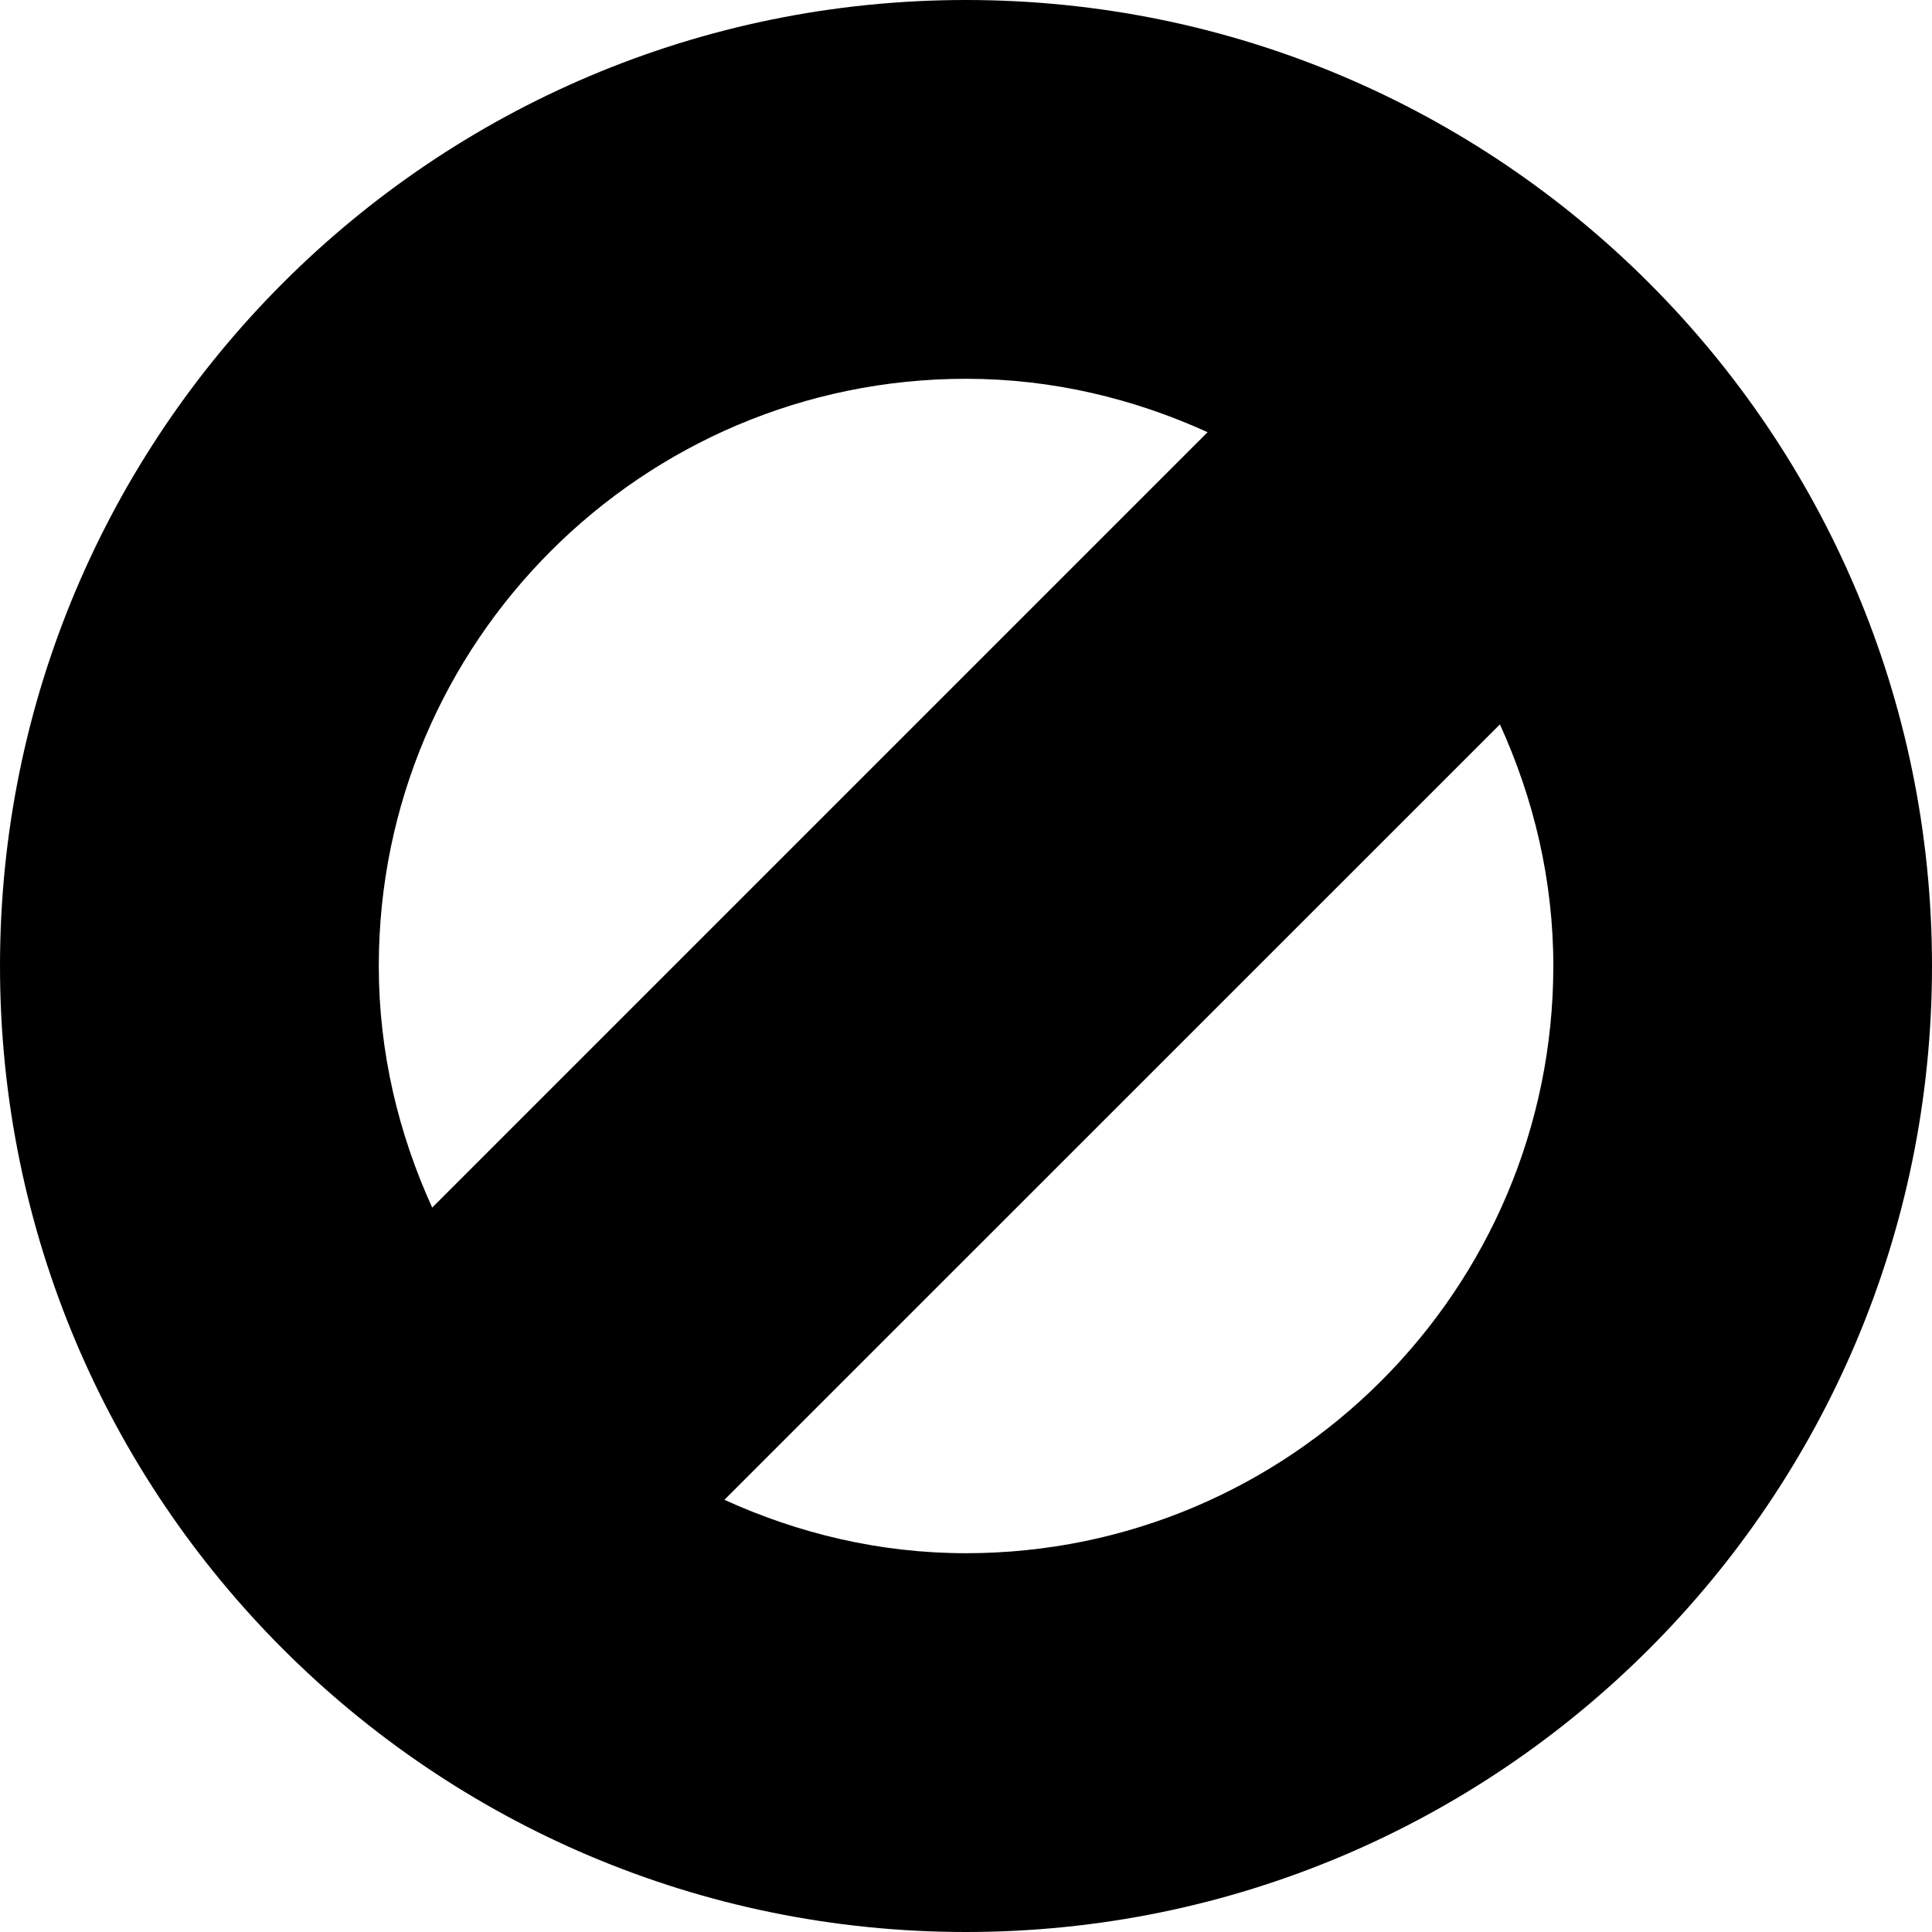
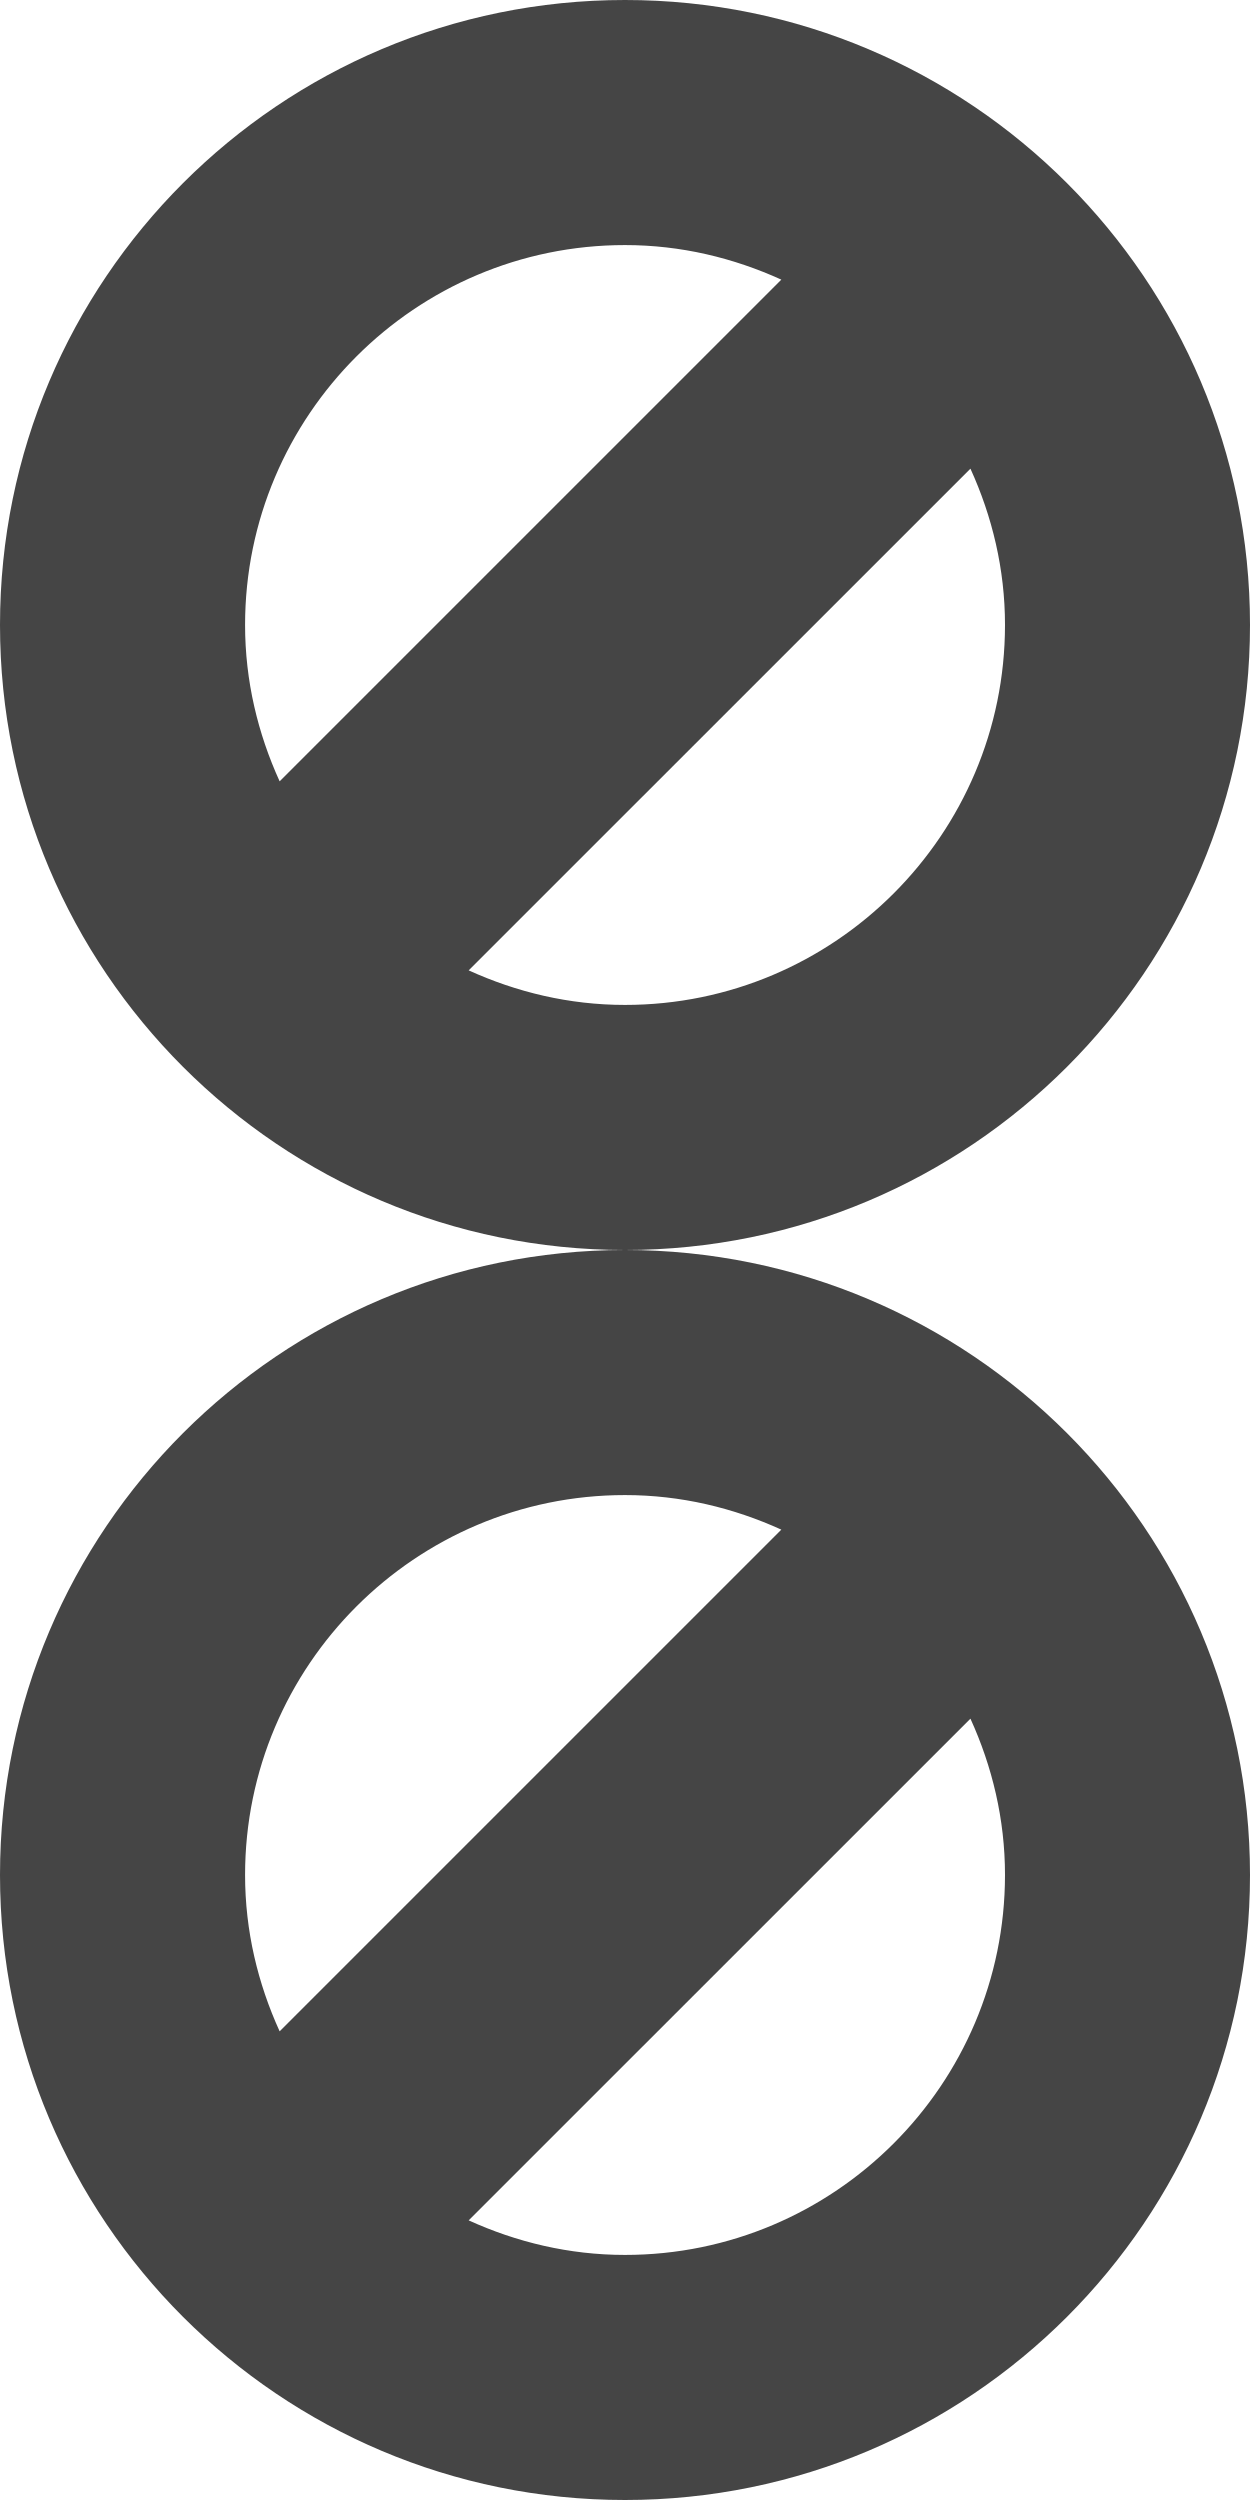
- <svg xmlns="http://www.w3.org/2000/svg" version="1.1" baseProfile="basic" id="Layer_1" x="0px" y="0px" width="17px" height="17px" viewBox="0 0 17 17" xml:space="preserve">
-   <path fill-rule="evenodd" clip-rule="evenodd" d="M8.5,0C3.806,0,0,3.806,0,8.5S3.806,17,8.5,17S17,13.194,17,8.5S13.194,0,8.5,0z   M8.5,3.333c0.76,0,1.475,0.174,2.126,0.47l-6.823,6.823C3.507,9.976,3.333,9.26,3.333,8.5C3.333,5.65,5.65,3.333,8.5,3.333z   M8.5,13.667c-0.76,0-1.476-0.174-2.126-0.47l6.824-6.823c0.296,0.65,0.47,1.366,0.47,2.126C13.667,11.35,11.35,13.667,8.5,13.667z" />
+ <svg xmlns="http://www.w3.org/2000/svg" version="1.1" id="Layer_1" x="0px" y="0px" width="17px" height="34px" viewBox="0 0 17 34" enable-background="new 0 0 17 34" xml:space="preserve">
+   <path fill="#454545" d="M8.5,0C3.806,0,0,3.806,0,8.5S3.806,17,8.5,17S17,13.194,17,8.5S13.194,0,8.5,0z M8.5,3.333  c0.76,0,1.475,0.174,2.126,0.47l-6.823,6.823C3.507,9.976,3.333,9.26,3.333,8.5C3.333,5.65,5.65,3.333,8.5,3.333z M8.5,13.667  c-0.76,0-1.476-0.174-2.126-0.47l6.824-6.823c0.296,0.65,0.47,1.366,0.47,2.126C13.667,11.35,11.35,13.667,8.5,13.667z" />
+   <path fill="#454545" d="M8.5,17C3.806,17,0,20.806,0,25.5S3.806,34,8.5,34s8.5-3.806,8.5-8.5S13.194,17,8.5,17z M8.5,20.333  c0.76,0,1.475,0.174,2.126,0.47l-6.823,6.823c-0.296-0.65-0.47-1.366-0.47-2.126C3.333,22.65,5.65,20.333,8.5,20.333z M8.5,30.667  c-0.76,0-1.476-0.174-2.126-0.47l6.824-6.823c0.296,0.65,0.47,1.366,0.47,2.126C13.667,28.35,11.35,30.667,8.5,30.667z" />
</svg>
